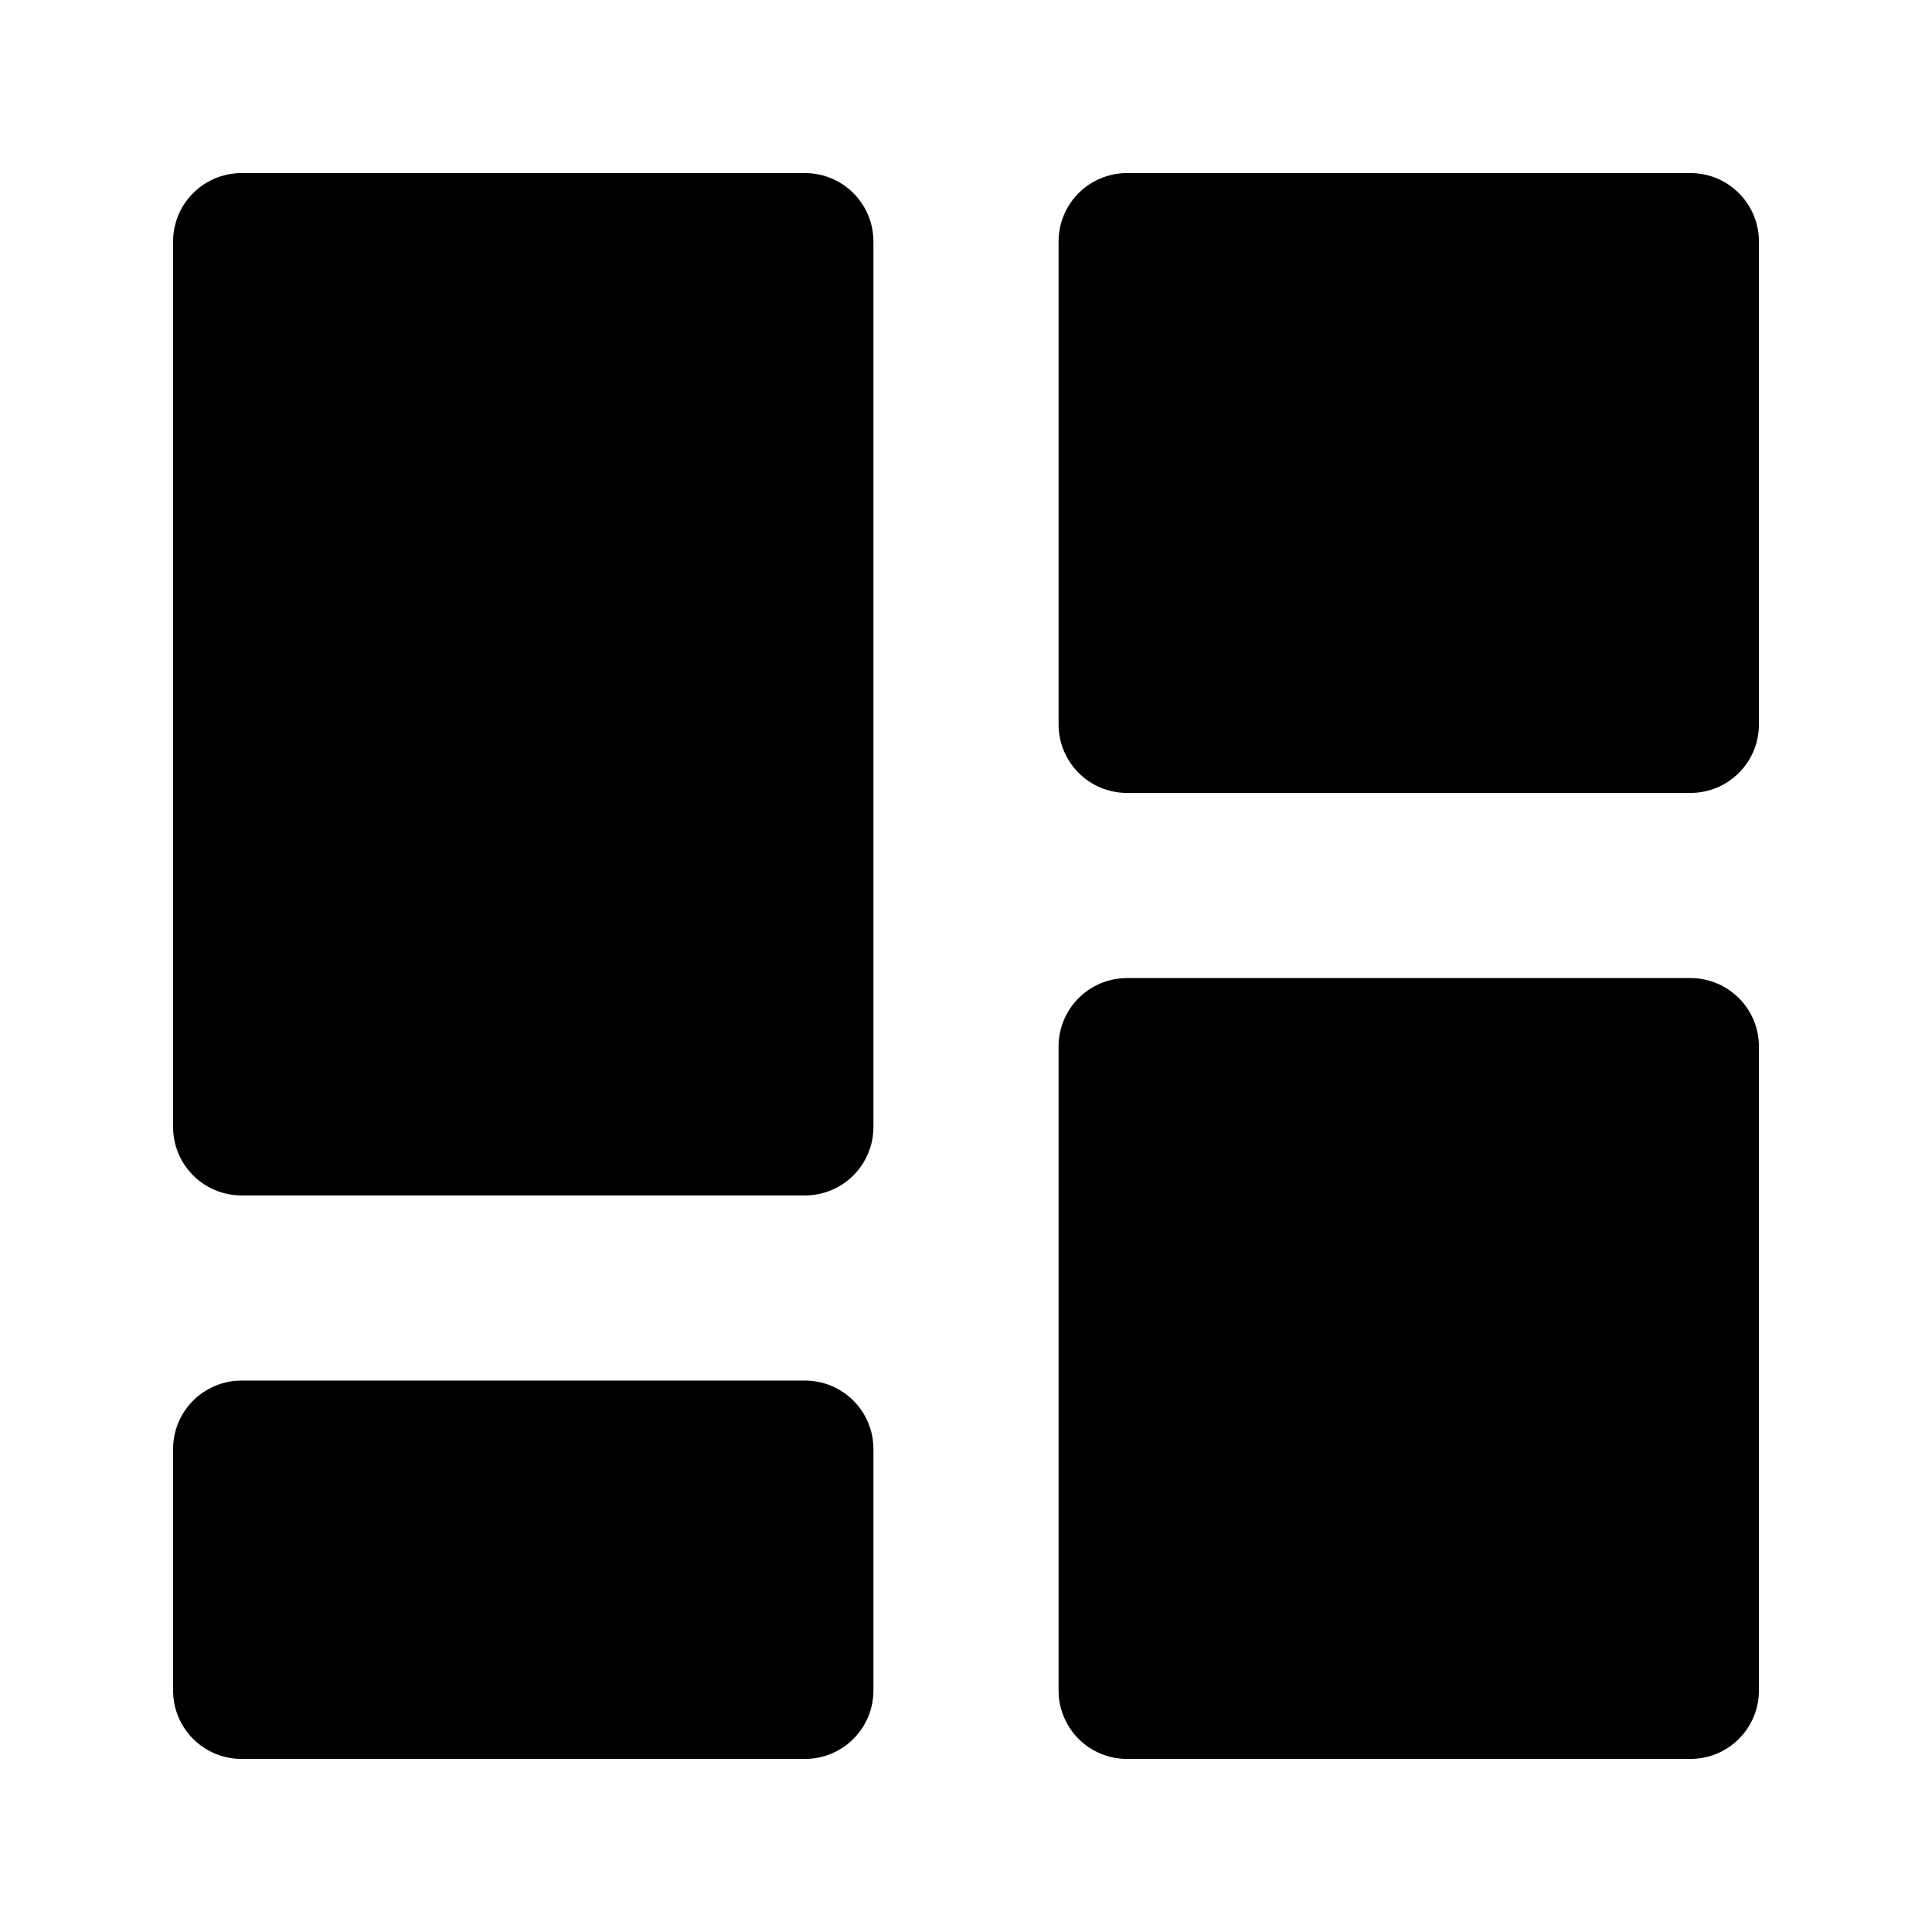
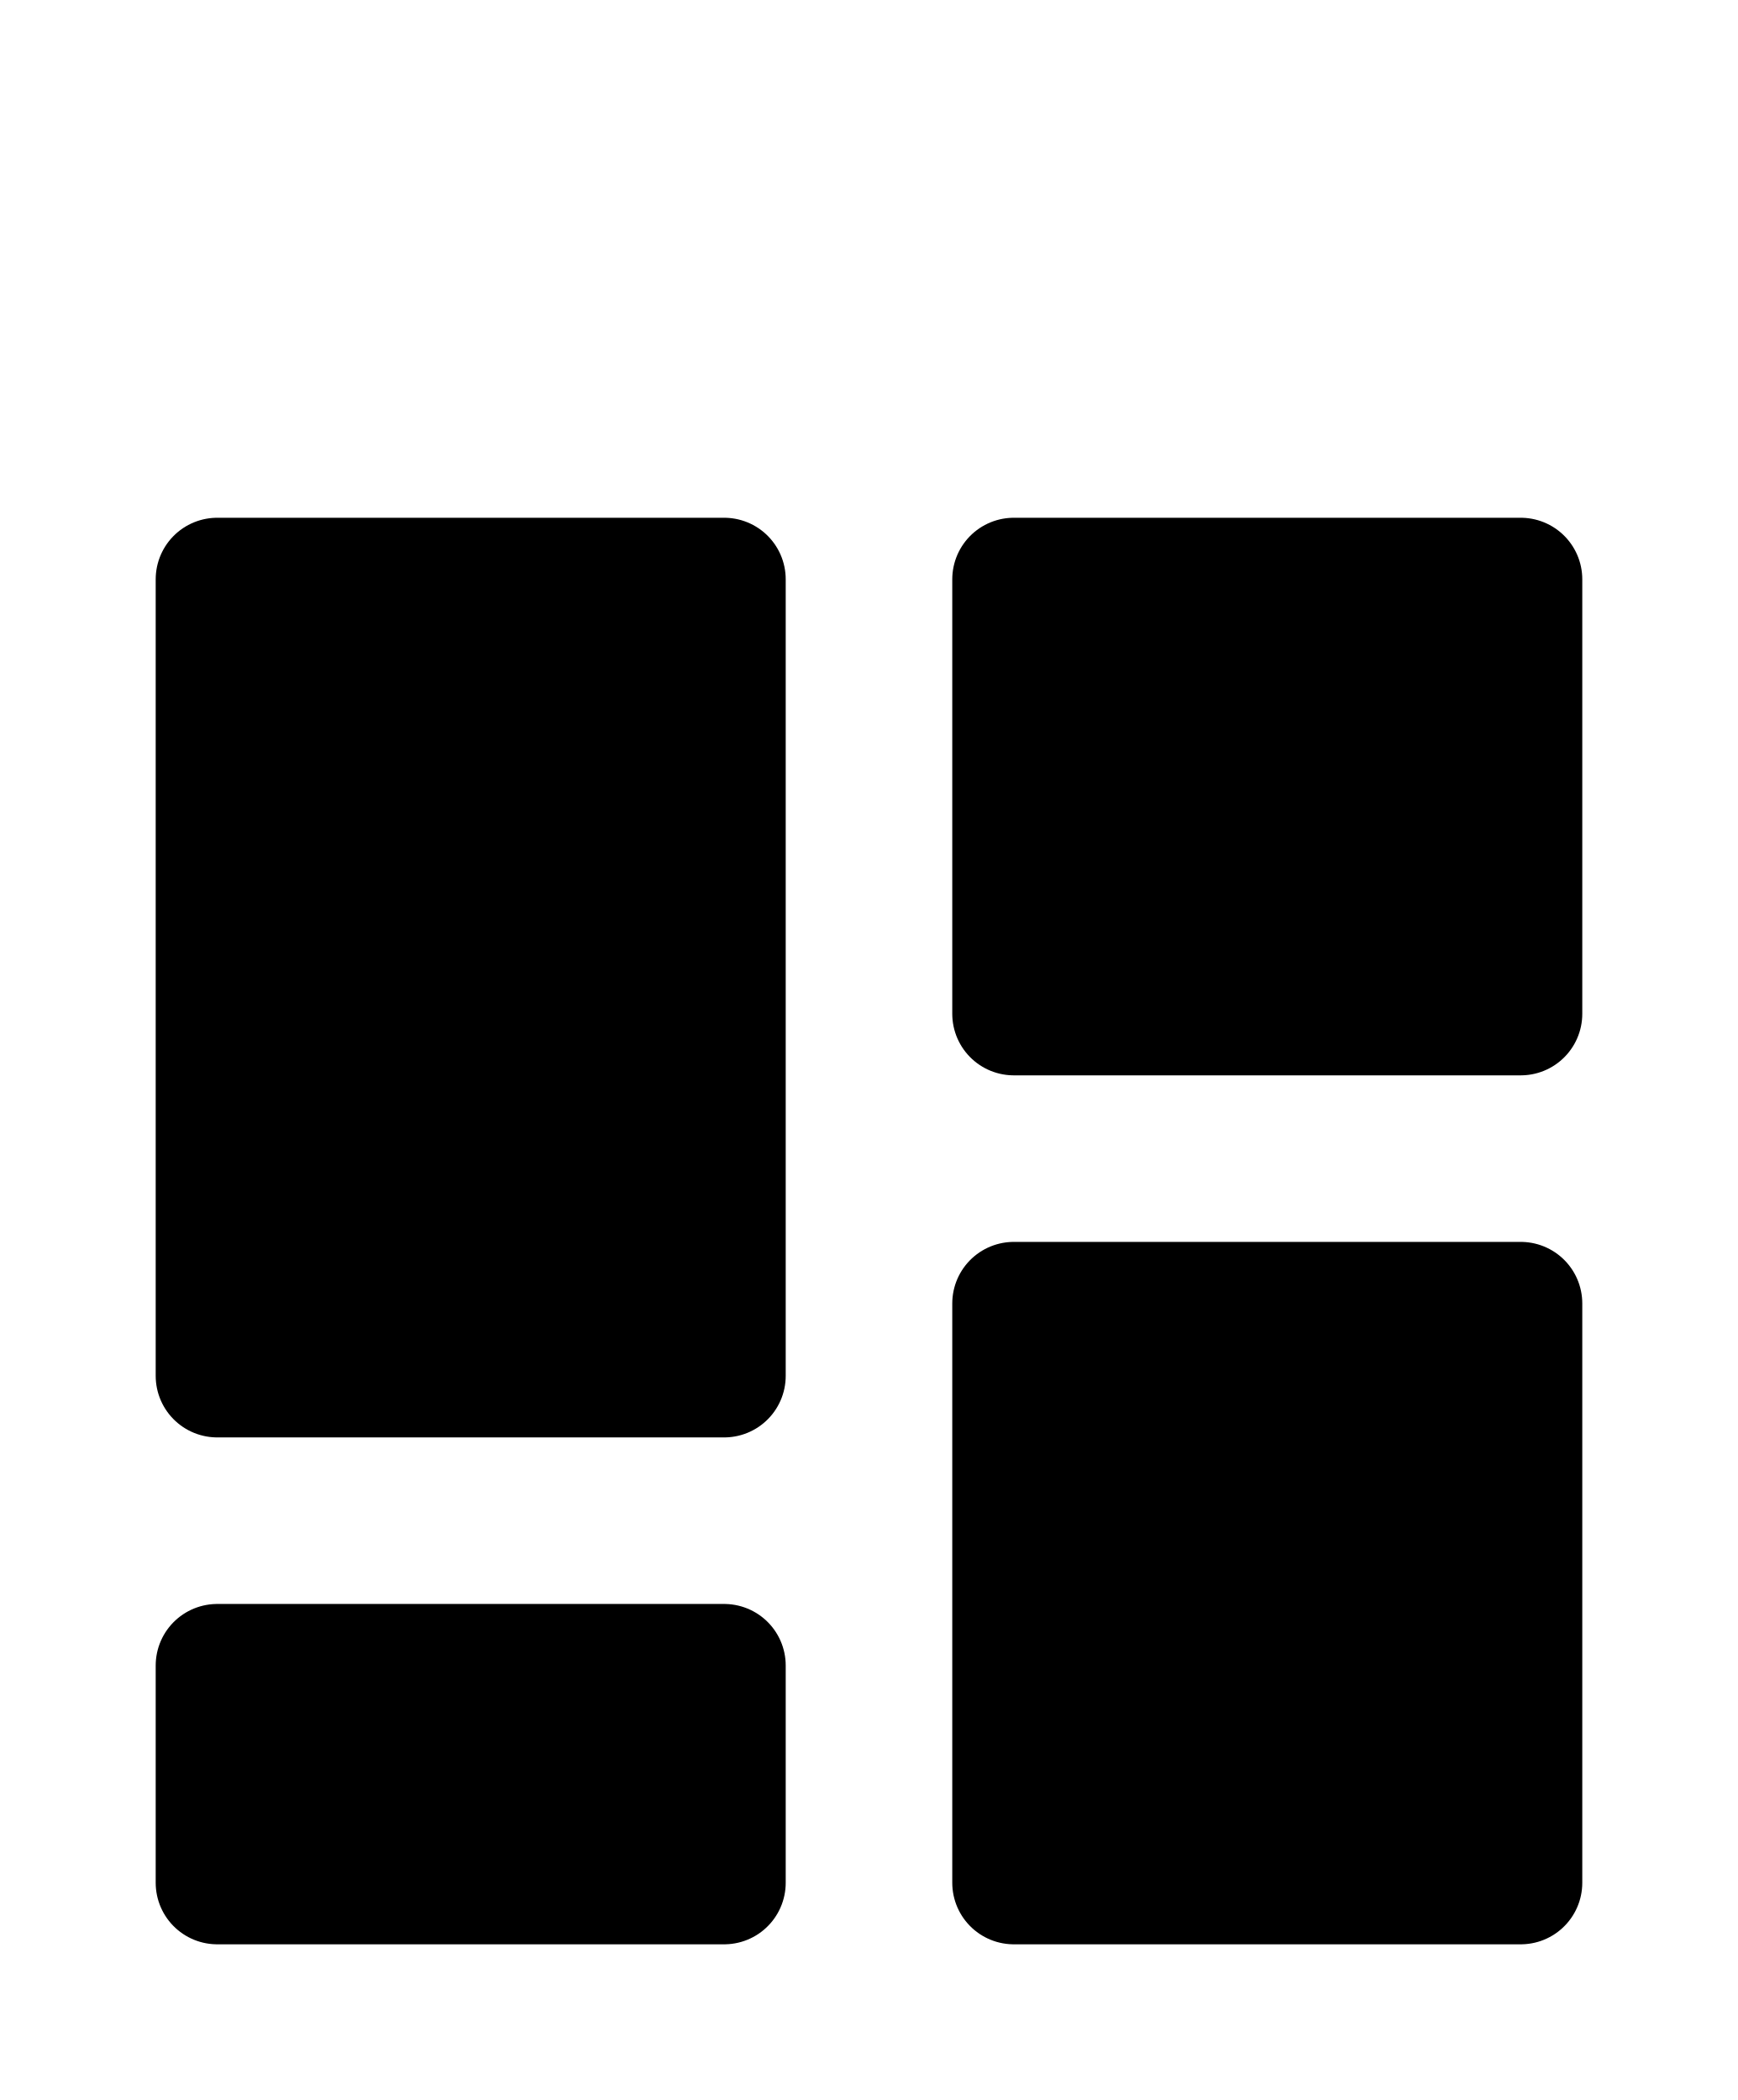
- <svg xmlns="http://www.w3.org/2000/svg" width="24" height="24" viewBox="0 0 24 24" fill="black" stroke="black" stroke-width="1.7" stroke-linecap="round" stroke-linejoin="round">
+ <svg xmlns="http://www.w3.org/2000/svg" width="24" height="29" viewBox="0 -5 24 29" fill="black" stroke="black" stroke-width="1.7" stroke-linecap="round" stroke-linejoin="round">
  <path d="M3 3h7v11H3zM14 3h7v6h-7zM3 18h7v3H3zM14 13h7v8h-7z" />
</svg>
